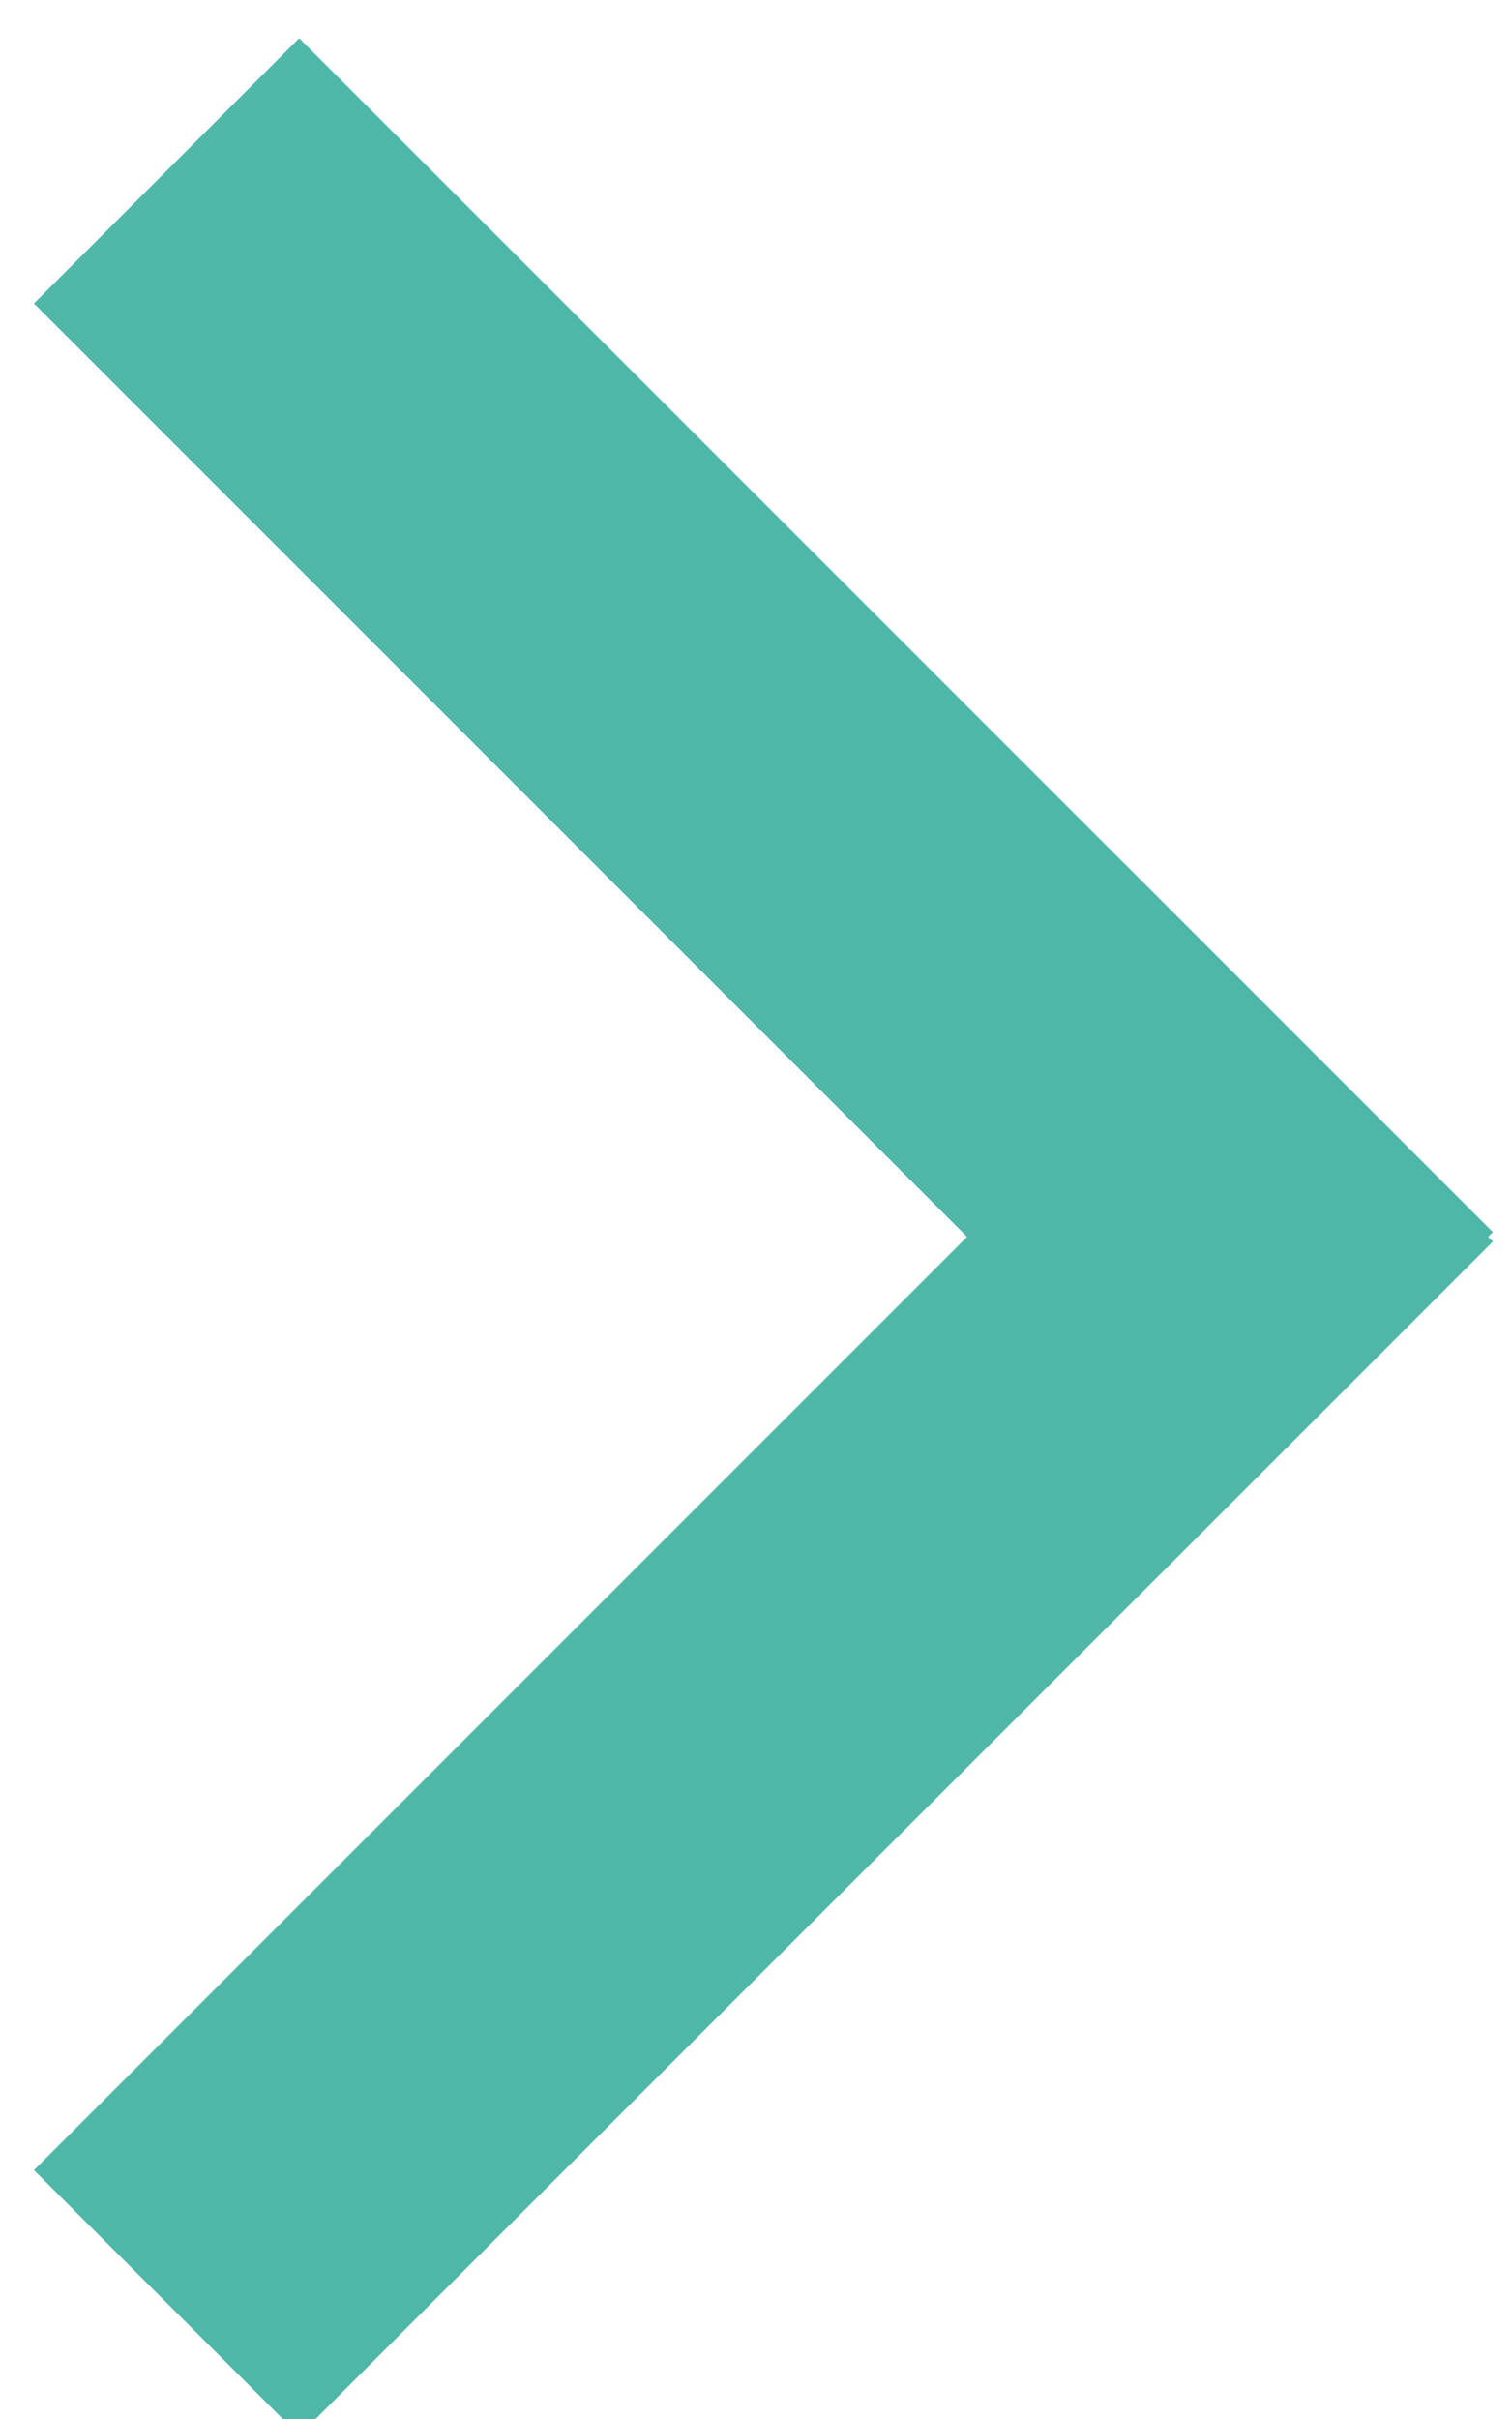
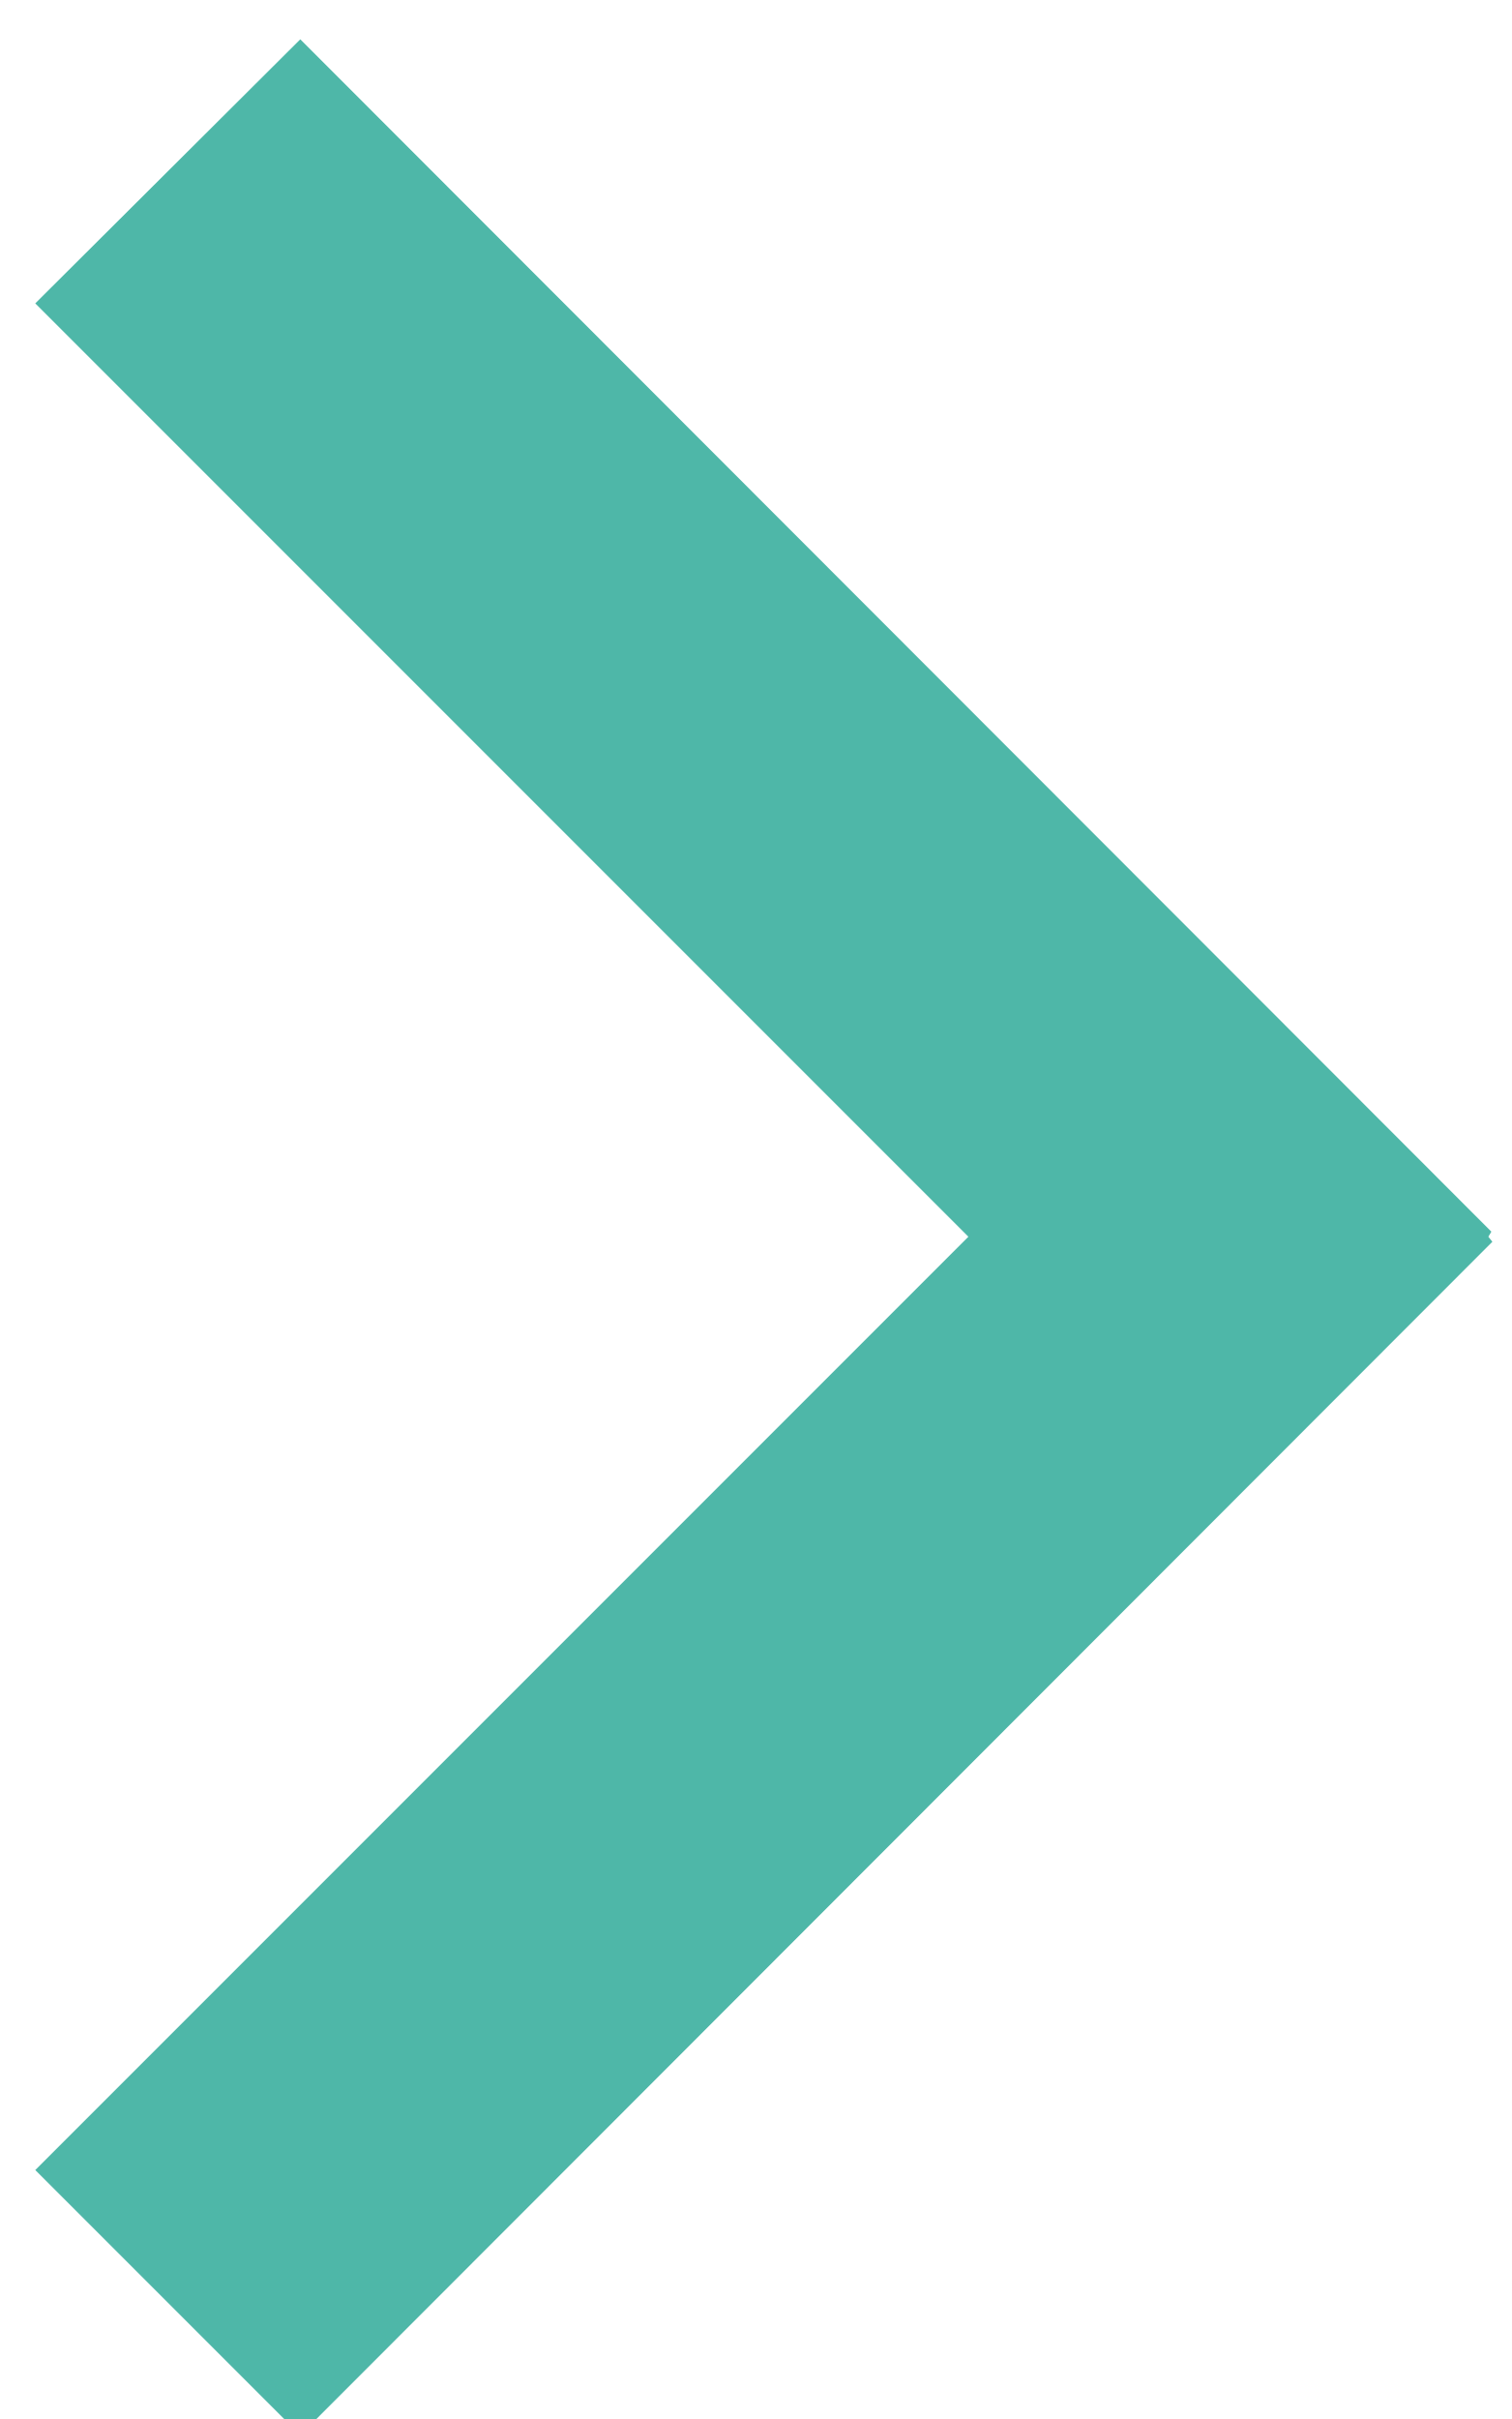
- <svg xmlns="http://www.w3.org/2000/svg" xmlns:xlink="http://www.w3.org/1999/xlink" width="15" height="24" viewBox="0 0 15 24">
+ <svg xmlns="http://www.w3.org/2000/svg" xmlns:xlink="http://www.w3.org/1999/xlink" width="15" height="24">
  <defs>
-     <path id="s8cba" d="M246.815 450.224l-.047.047.047.047-11.846 11.845-2.632-2.632 9.26-9.26-9.26-9.26 2.632-2.632z" />
+     <path id="a" d="M246.8 450.22l-.03.05.04.05-11.83 11.84-2.63-2.63 9.26-9.26-9.26-9.26 2.63-2.62z" />
  </defs>
-   <g>
-     <g transform="translate(-232 -438)">
-       <use fill="#4eb7a8" xlink:href="#s8cba" />
-     </g>
-   </g>
+   <use fill="#4eb7a8" xlink:href="#a" transform="translate(-232 -438)" />
</svg>
